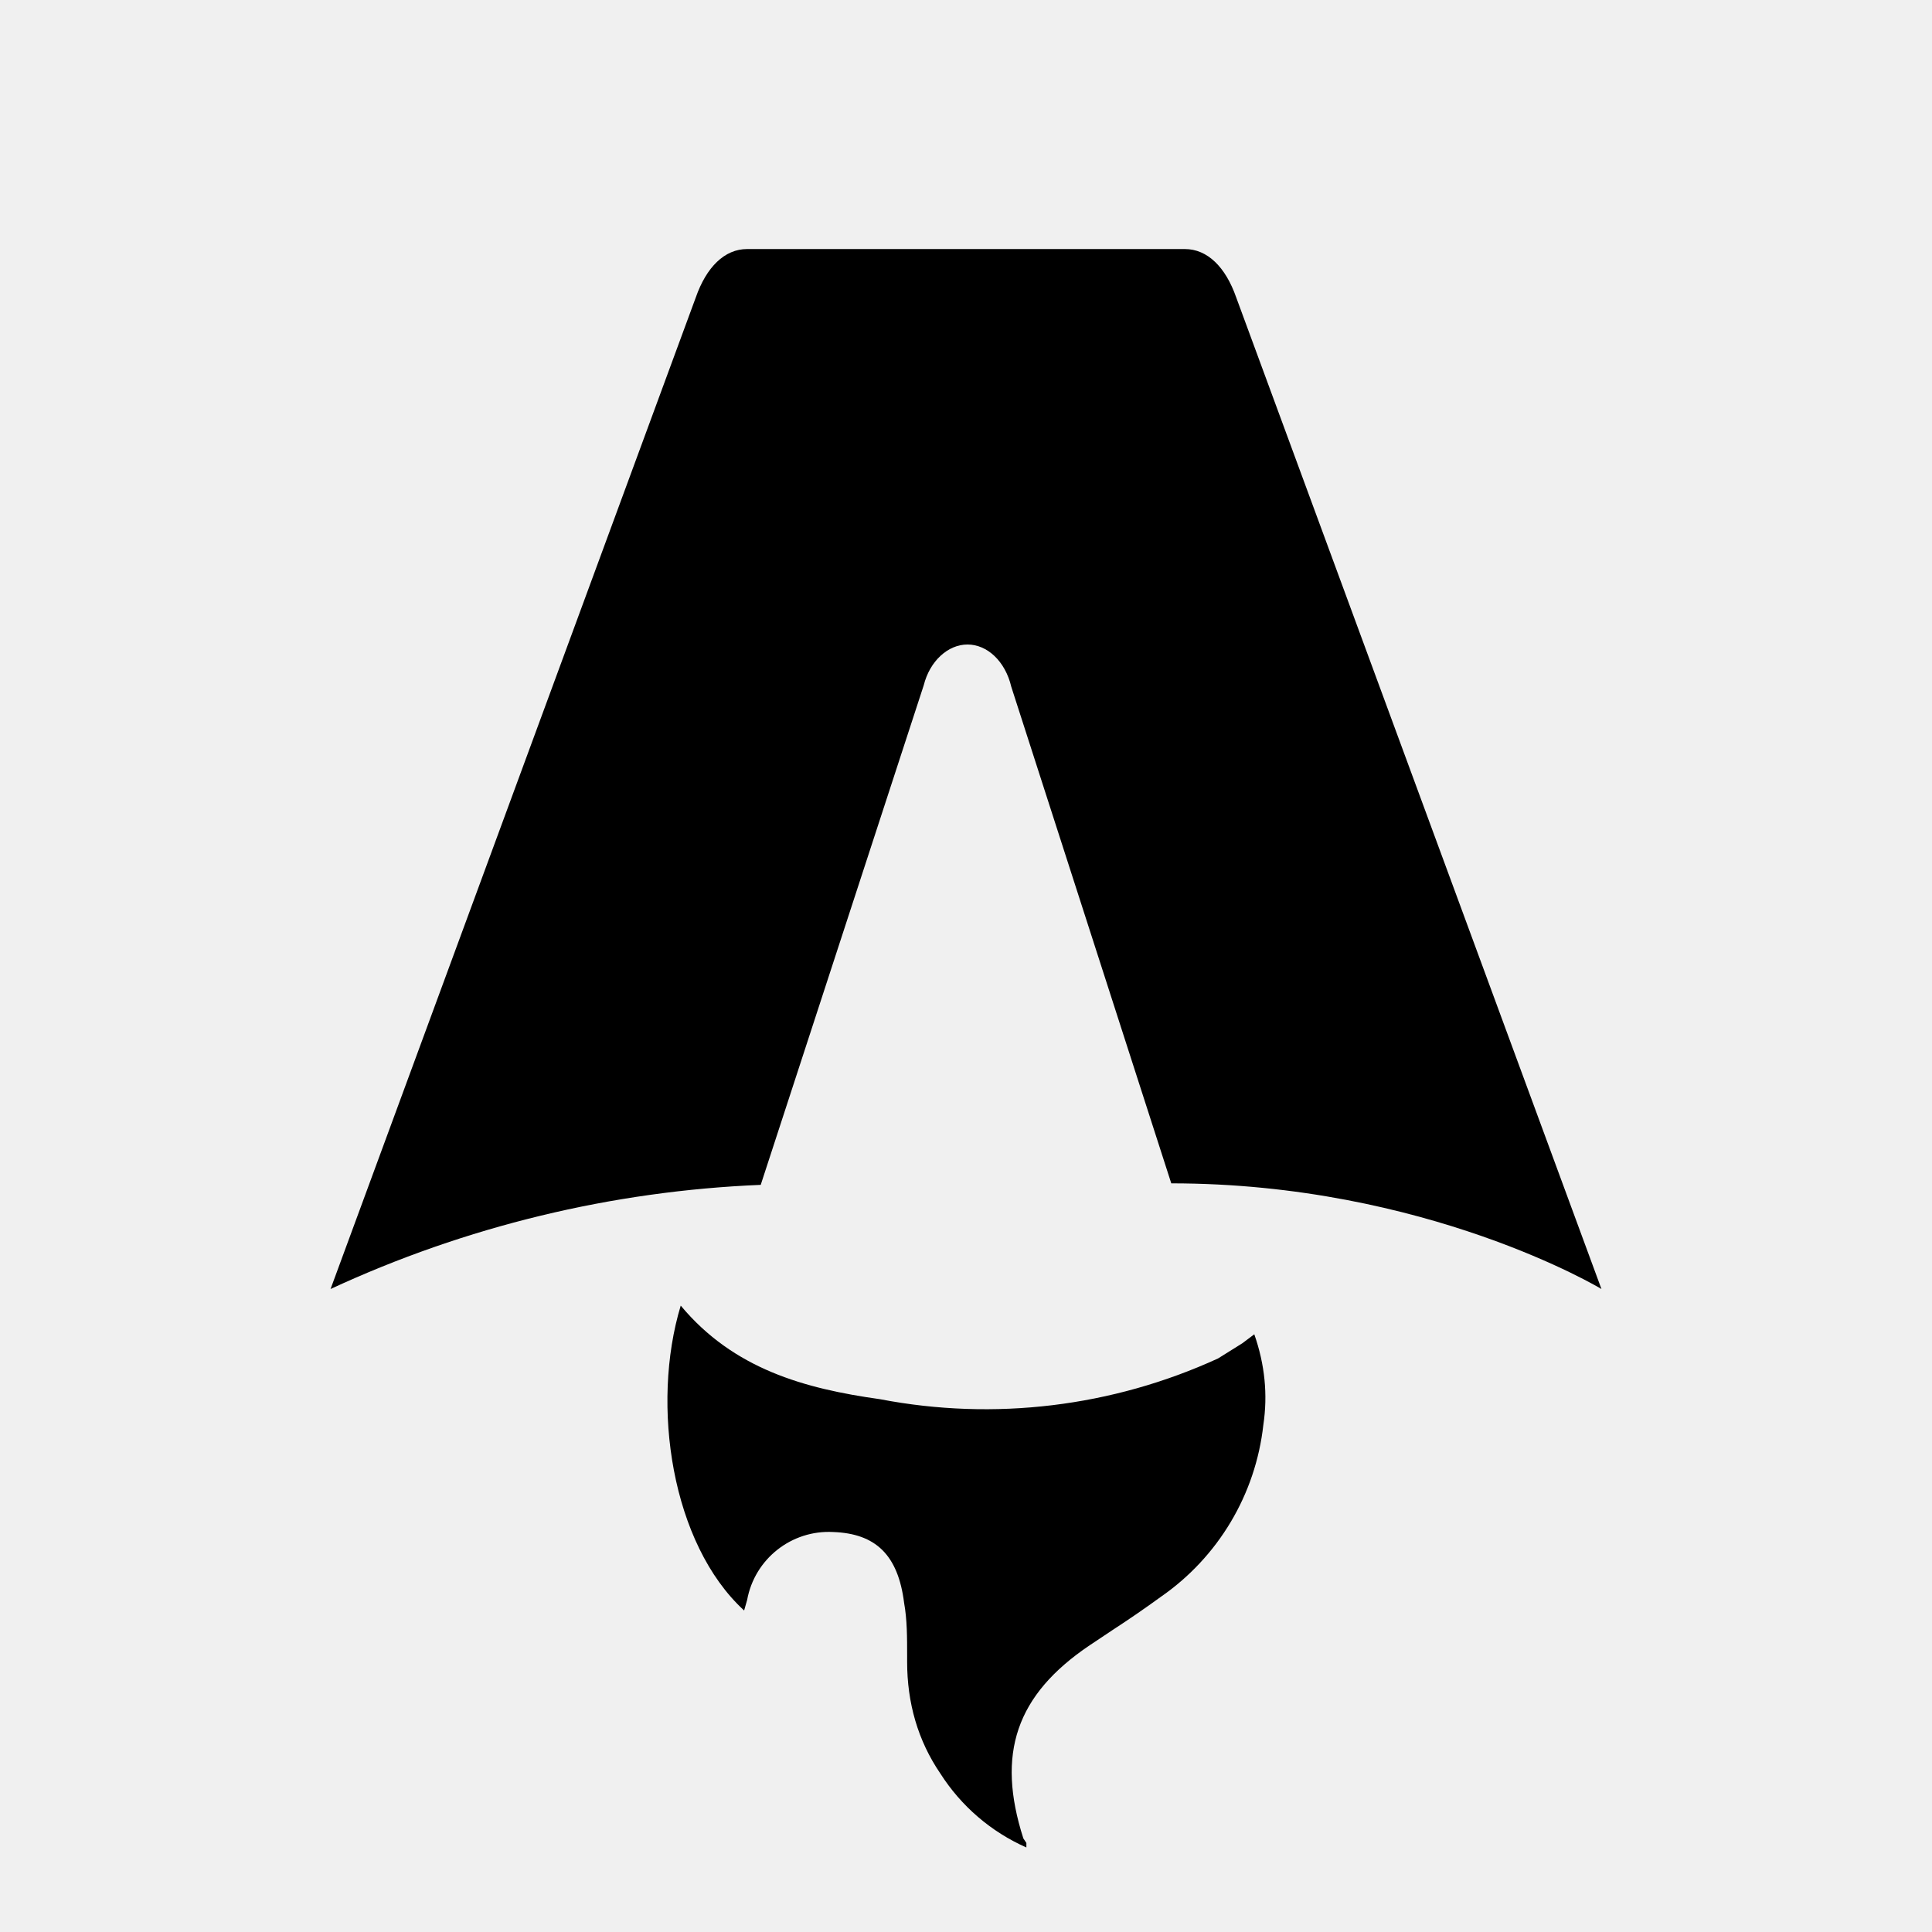
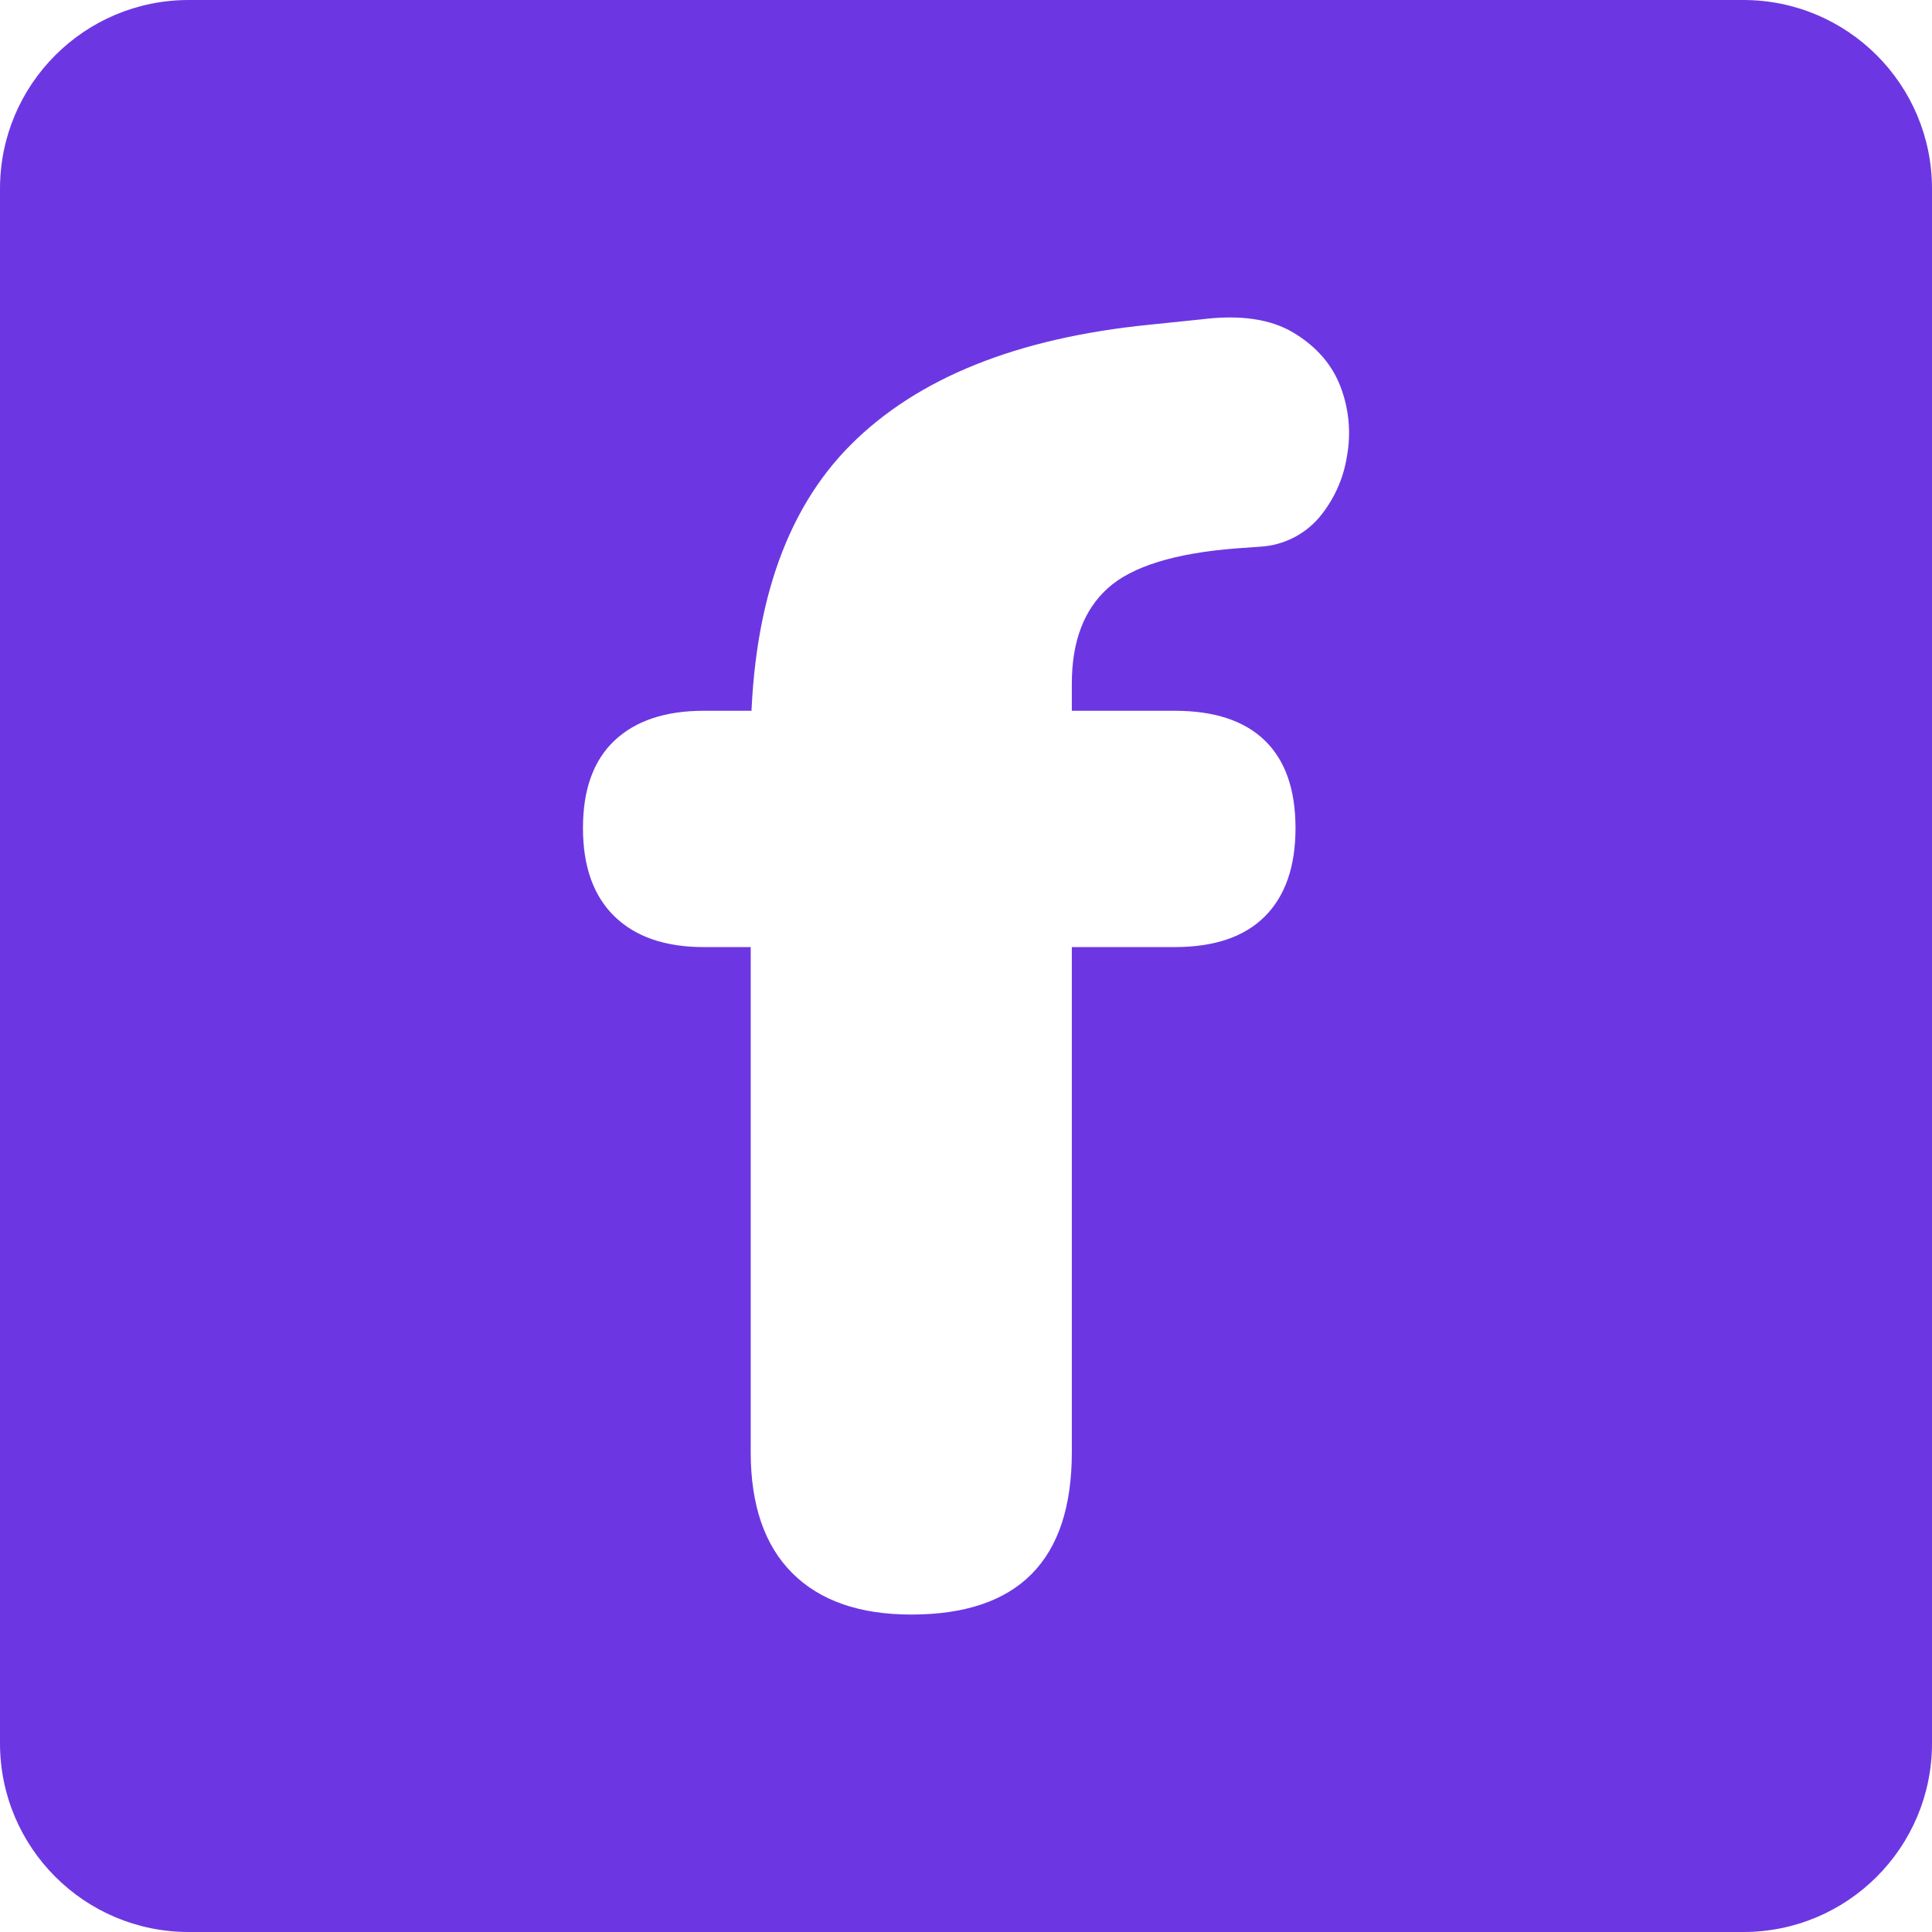
- <svg xmlns="http://www.w3.org/2000/svg" fill="none" viewBox="0 0 128 128">
-   <path d="M50.4 78.5a75.1 75.1 0 0 0-28.5 6.9l24.2-65.7c.7-2 1.9-3.2 3.4-3.2h29c1.5 0 2.7 1.2 3.4 3.2l24.2 65.7s-11.6-7-28.5-7L67 45.5c-.4-1.7-1.6-2.8-2.9-2.8-1.3 0-2.5 1.1-2.9 2.7L50.4 78.5Zm-1.1 28.2Zm-4.2-20.2c-2 6.6-.6 15.8 4.2 20.2a17.5 17.5 0 0 1 .2-.7 5.5 5.5 0 0 1 5.7-4.5c2.8.1 4.3 1.5 4.7 4.7.2 1.1.2 2.3.2 3.5v.4c0 2.7.7 5.2 2.2 7.4a13 13 0 0 0 5.7 4.9v-.3l-.2-.3c-1.8-5.6-.5-9.5 4.4-12.8l1.5-1a73 73 0 0 0 3.2-2.2 16 16 0 0 0 6.8-11.4c.3-2 .1-4-.6-6l-.8.6-1.6 1a37 37 0 0 1-22.4 2.7c-5-.7-9.7-2-13.2-6.2Z" />
-   <style>
-         path { fill: #000; }
-         @media (prefers-color-scheme: dark) {
-             path { fill: #FFF; }
-         }
-     </style>
+ <svg xmlns="http://www.w3.org/2000/svg" width="512" height="512" viewBox="0 0 512 512">
+   <defs>
+     <clipPath id="b">
+       <rect width="512" height="512" />
+     </clipPath>
+   </defs>
+   <g id="a" clip-path="url(#b)">
+     <rect width="512" height="512" fill="#fff" />
+     <rect width="512" height="512" rx="50" fill="#6c37e2" />
+     <path d="M87.027,329.542q-20.557,0-31.552-11t-11-32.03V152.659H32.05q-15.3,0-23.664-8.127T.02,121.106q0-15.3,8.366-23.186T32.05,90.032H68.861L44.48,112.5V99.116q0-53.065,26.532-79.6t79.119-31.791L164-13.707q15.3-1.912,24.381,3.585T200.806,4.22a34.356,34.356,0,0,1,1.673,18.405,33.236,33.236,0,0,1-7.41,16.254,22.222,22.222,0,0,1-15.3,7.649l-6.693.478Q148.7,48.919,139.136,57.524t-9.561,25.337V98.637l-10.517-8.605h37.767q15.776,0,23.9,7.888t8.127,23.186q0,15.3-8.127,23.425t-23.9,8.127h-27.25V286.516Q129.575,329.542,87.027,329.542Z" transform="translate(154.471 98.33)" fill="#fff" />
+   </g>
</svg>
